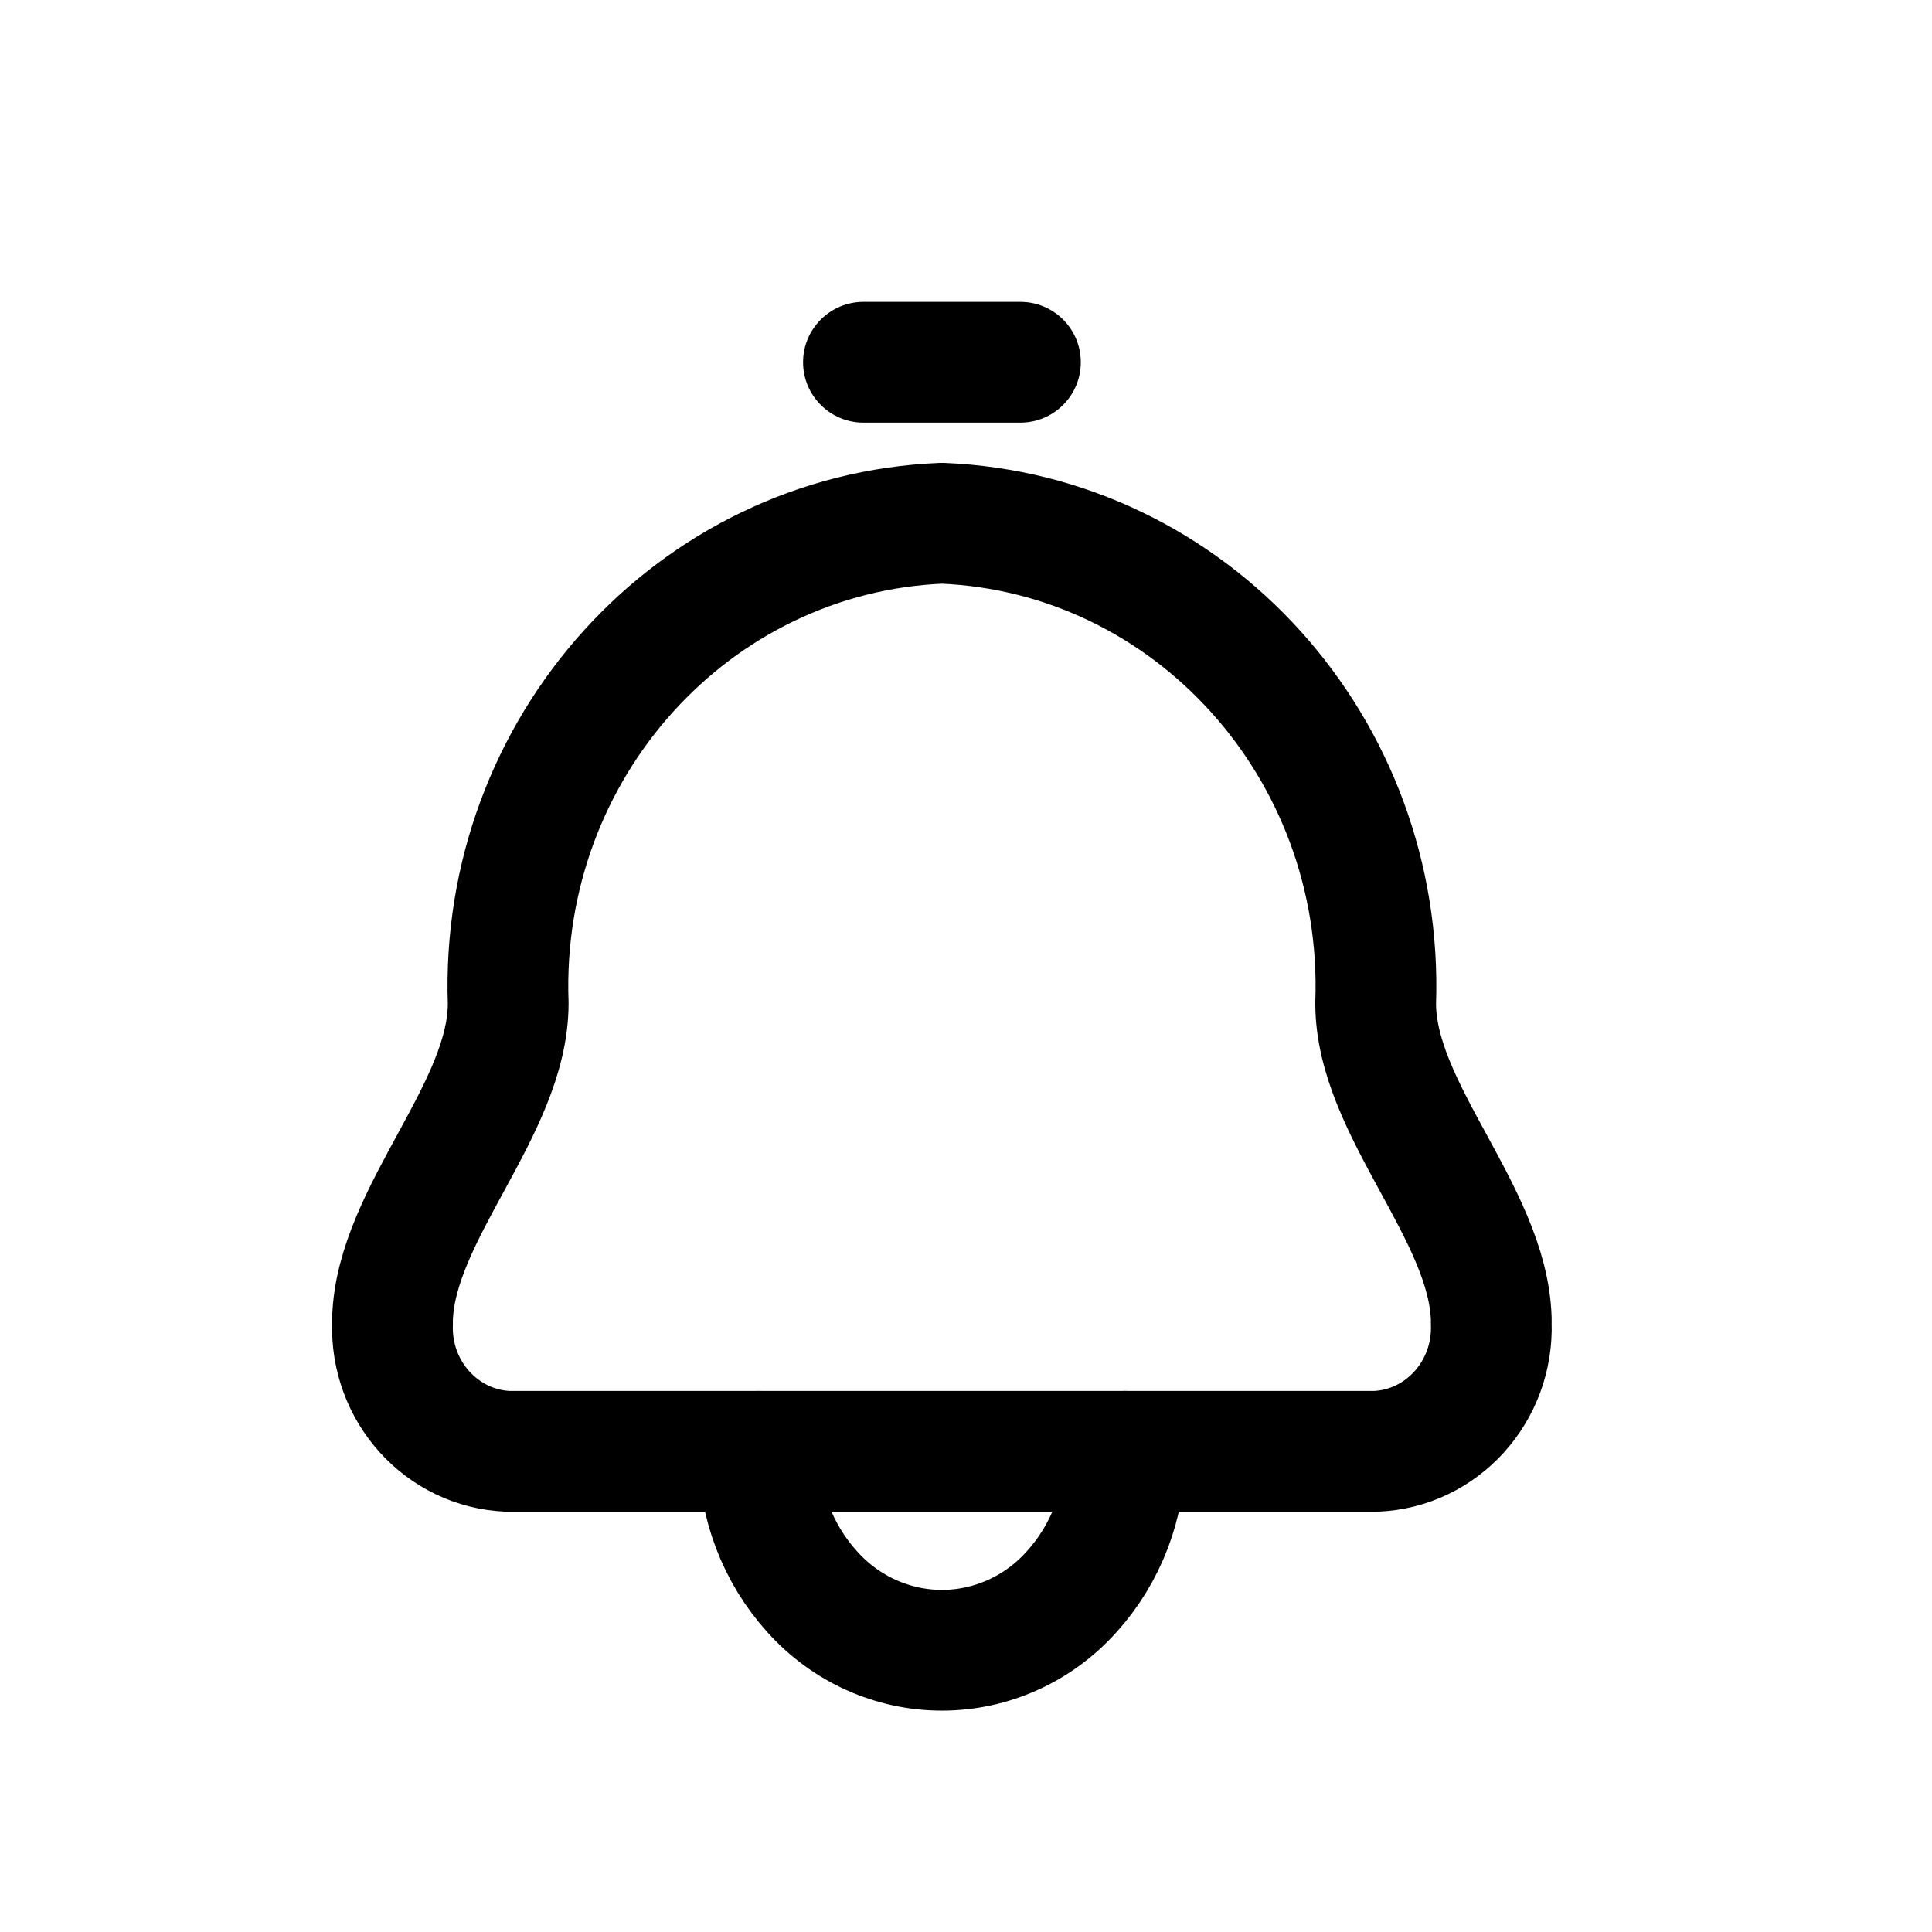
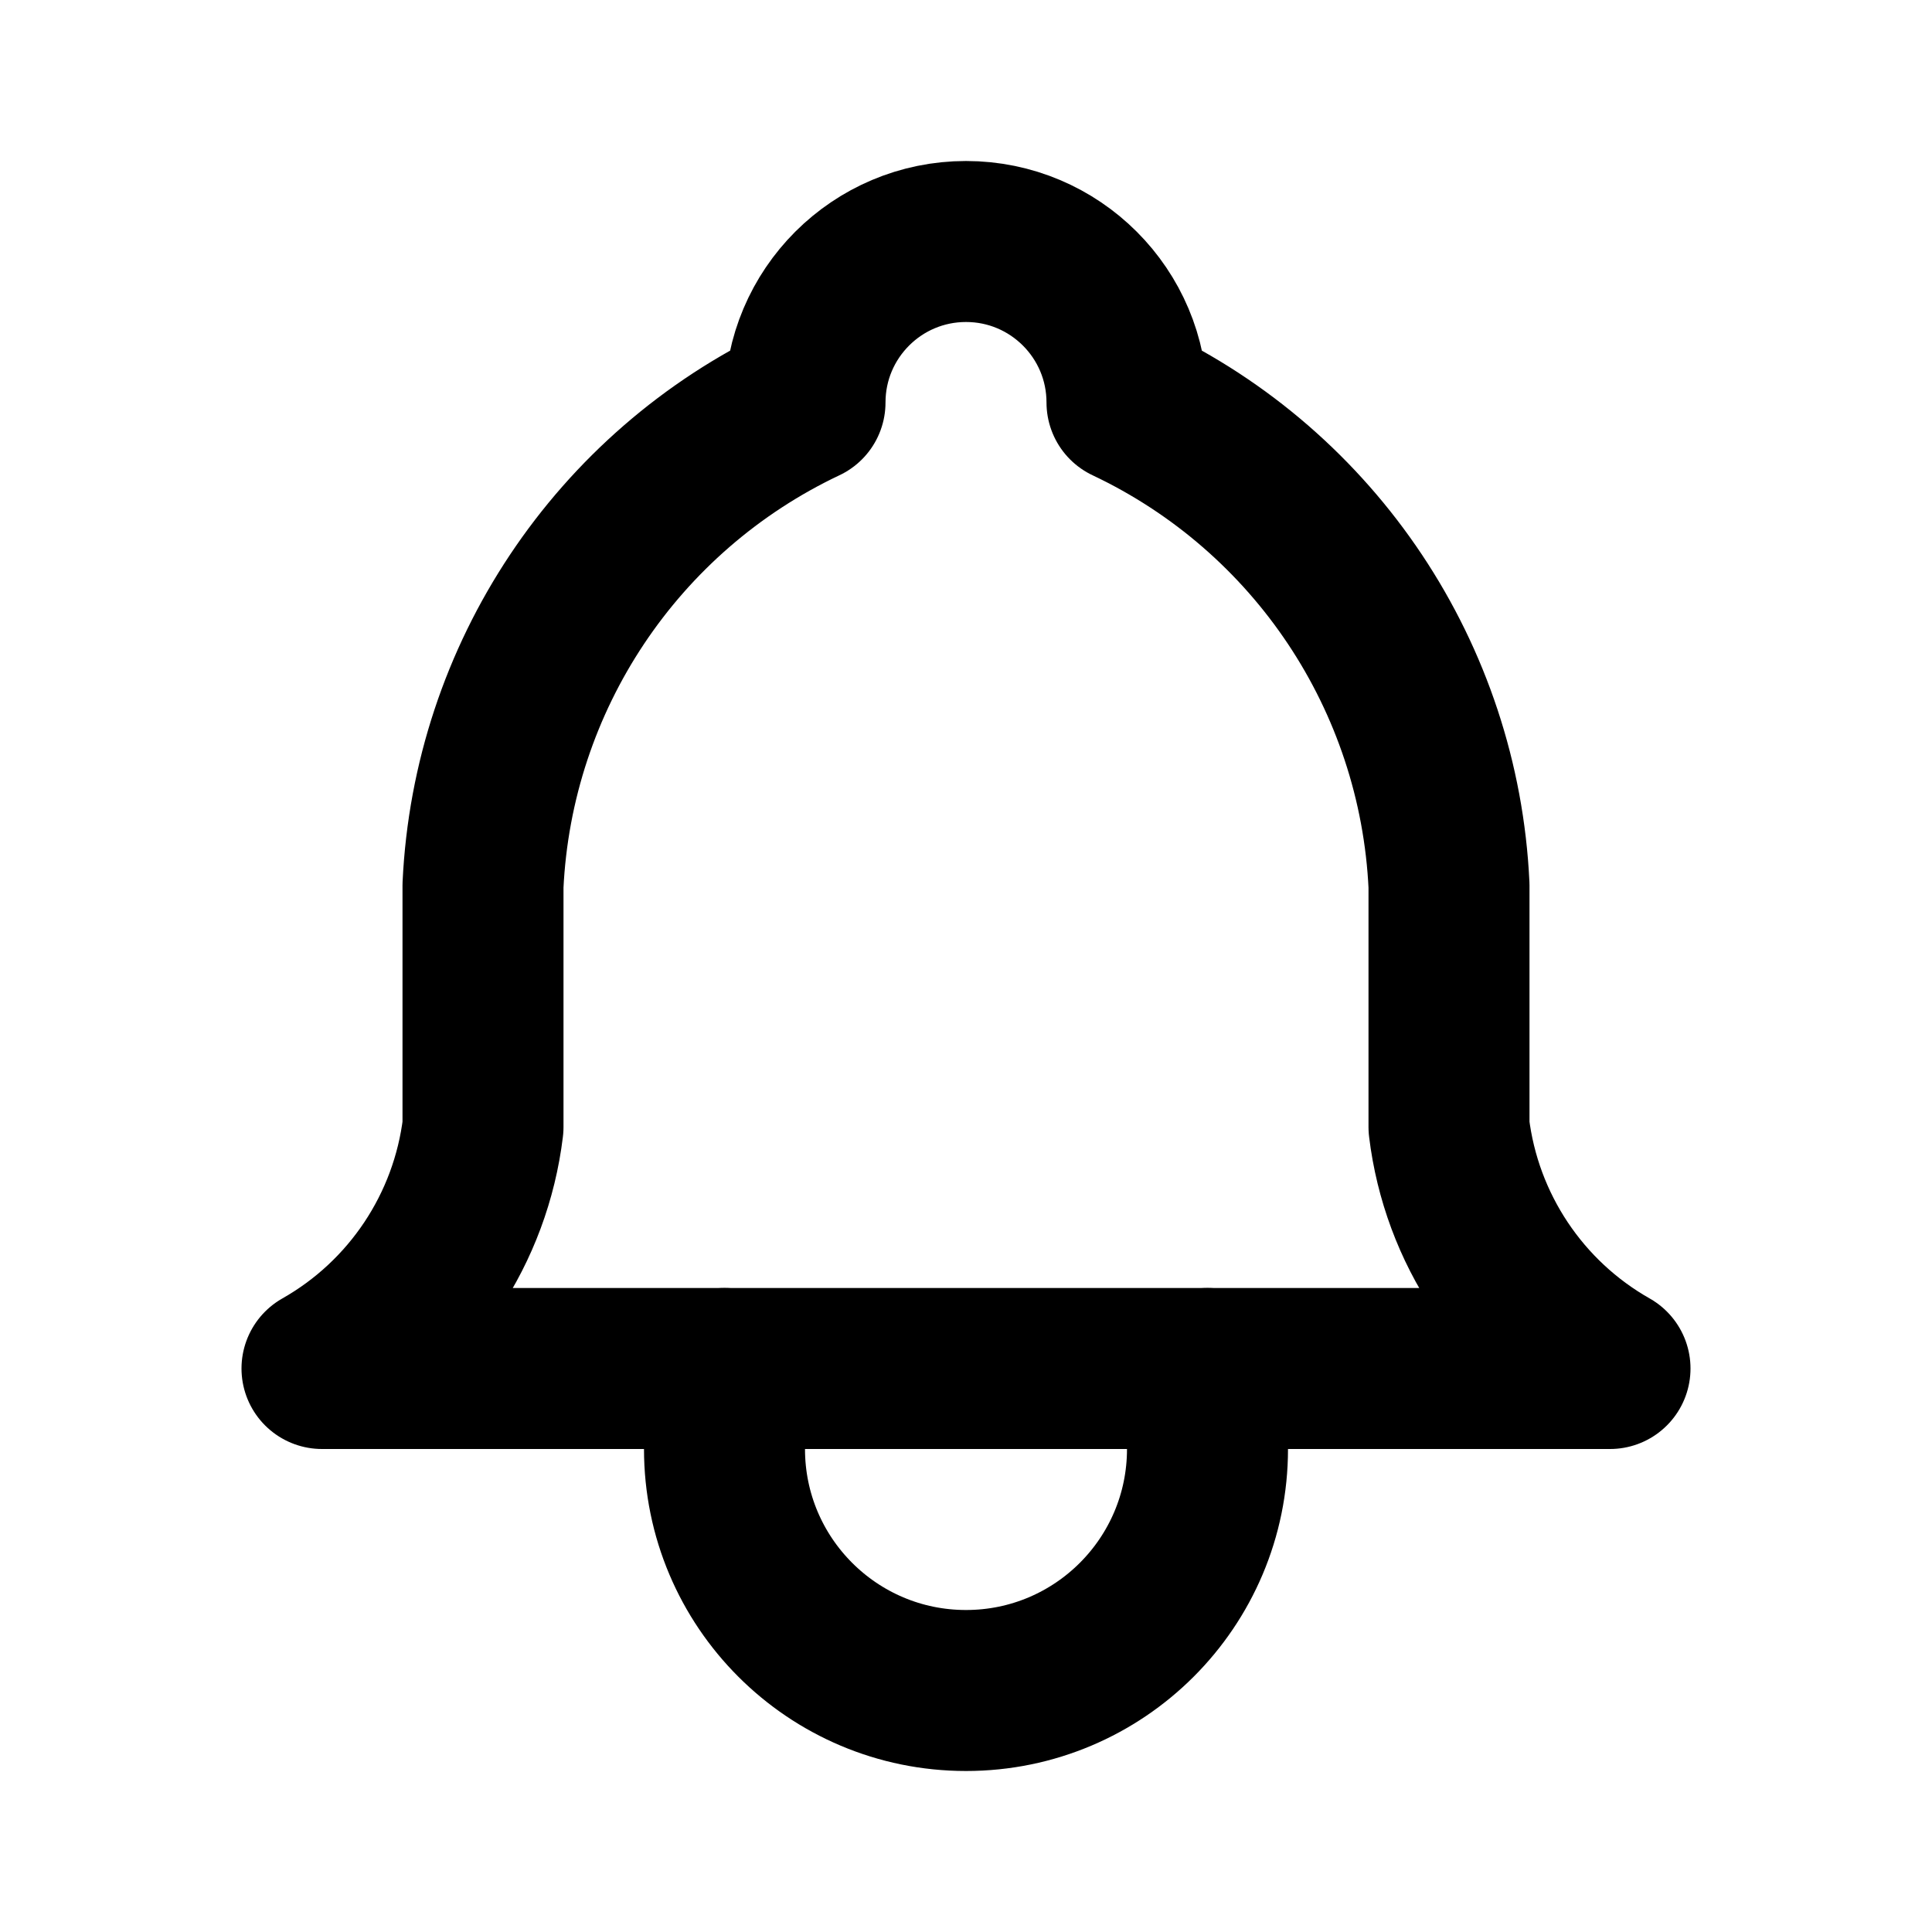
- <svg xmlns="http://www.w3.org/2000/svg" width="800px" height="800px" viewBox="0 0 24 24" fill="none">
-   <path fill-rule="evenodd" clip-rule="evenodd" d="M6.313 12.463C6.2 9.292 8.61 6.625 11.701 6.5C14.792 6.625 17.202 9.292 17.089 12.463C17.089 13.78 18.484 15.063 18.525 16.383C18.525 16.402 18.525 16.42 18.525 16.439C18.555 17.285 17.912 17.996 17.088 18.029H13.976C13.979 18.677 13.74 19.302 13.31 19.776C12.896 20.237 12.312 20.5 11.701 20.5C11.09 20.5 10.506 20.237 10.092 19.776C9.662 19.302 9.423 18.677 9.426 18.029H6.313C5.489 17.996 4.846 17.285 4.876 16.439C4.876 16.42 4.876 16.402 4.876 16.383C4.918 15.067 6.313 13.781 6.313 12.463Z" stroke="#000000" stroke-width="1.5" stroke-linecap="round" stroke-linejoin="round" />
-   <path d="M9.426 17.279C9.012 17.279 8.676 17.615 8.676 18.029C8.676 18.443 9.012 18.779 9.426 18.779V17.279ZM13.976 18.779C14.39 18.779 14.726 18.443 14.726 18.029C14.726 17.615 14.39 17.279 13.976 17.279V18.779ZM12.676 5.25C13.09 5.25 13.426 4.914 13.426 4.5C13.426 4.086 13.09 3.75 12.676 3.75V5.25ZM10.726 3.75C10.312 3.75 9.976 4.086 9.976 4.5C9.976 4.914 10.312 5.25 10.726 5.25V3.75ZM9.426 18.779H13.976V17.279H9.426V18.779ZM12.676 3.75H10.726V5.25H12.676V3.75Z" fill="#000000" />
+ <svg xmlns="http://www.w3.org/2000/svg" width="24" height="24" viewBox="0 0 24 24" fill="none" stroke="currentColor" stroke-width="2" stroke-linecap="round" stroke-linejoin="round" class="icon icon-tabler icons-tabler-outline icon-tabler-bell">
+   <path stroke="none" d="M0 0h24v24H0z" fill="none" />
+   <path d="M10 5a2 2 0 1 1 4 0a7 7 0 0 1 4 6v3a4 4 0 0 0 2 3h-16a4 4 0 0 0 2 -3v-3a7 7 0 0 1 4 -6" />
+   <path d="M9 17v1a3 3 0 0 0 6 0v-1" />
</svg>
